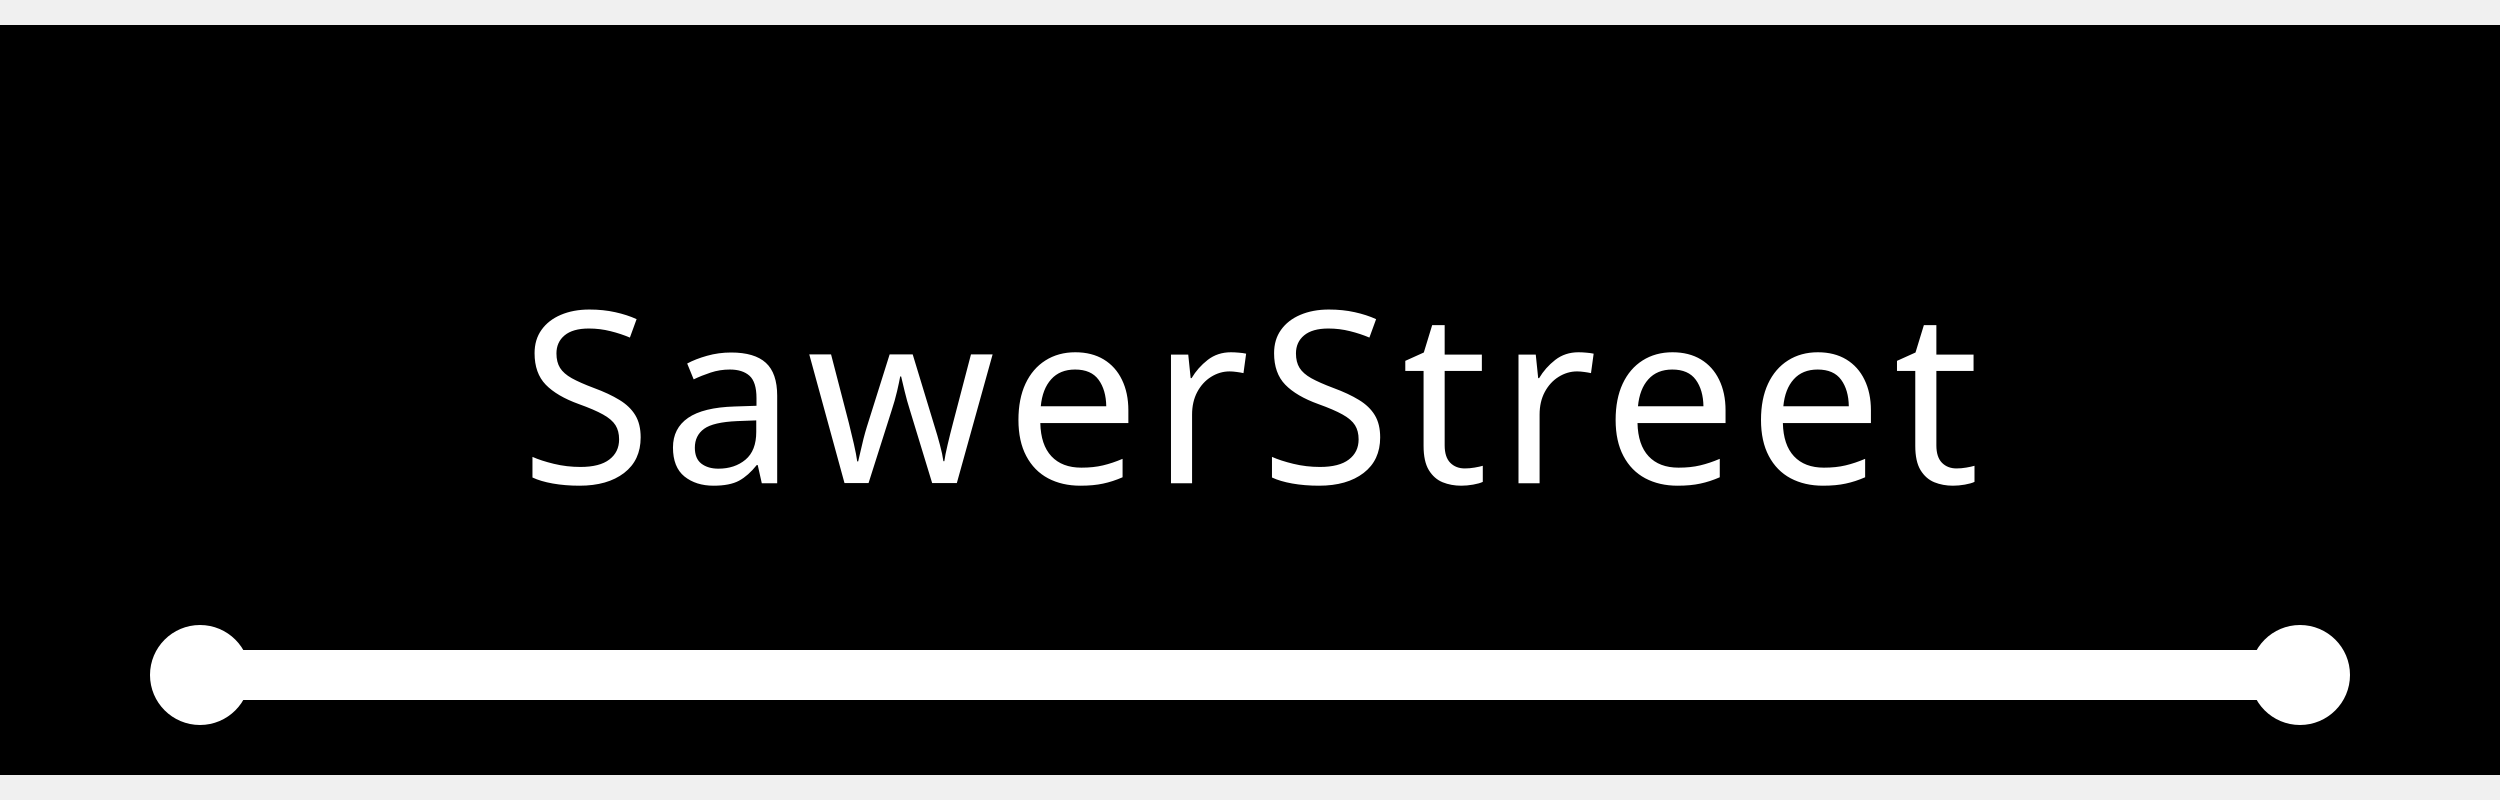
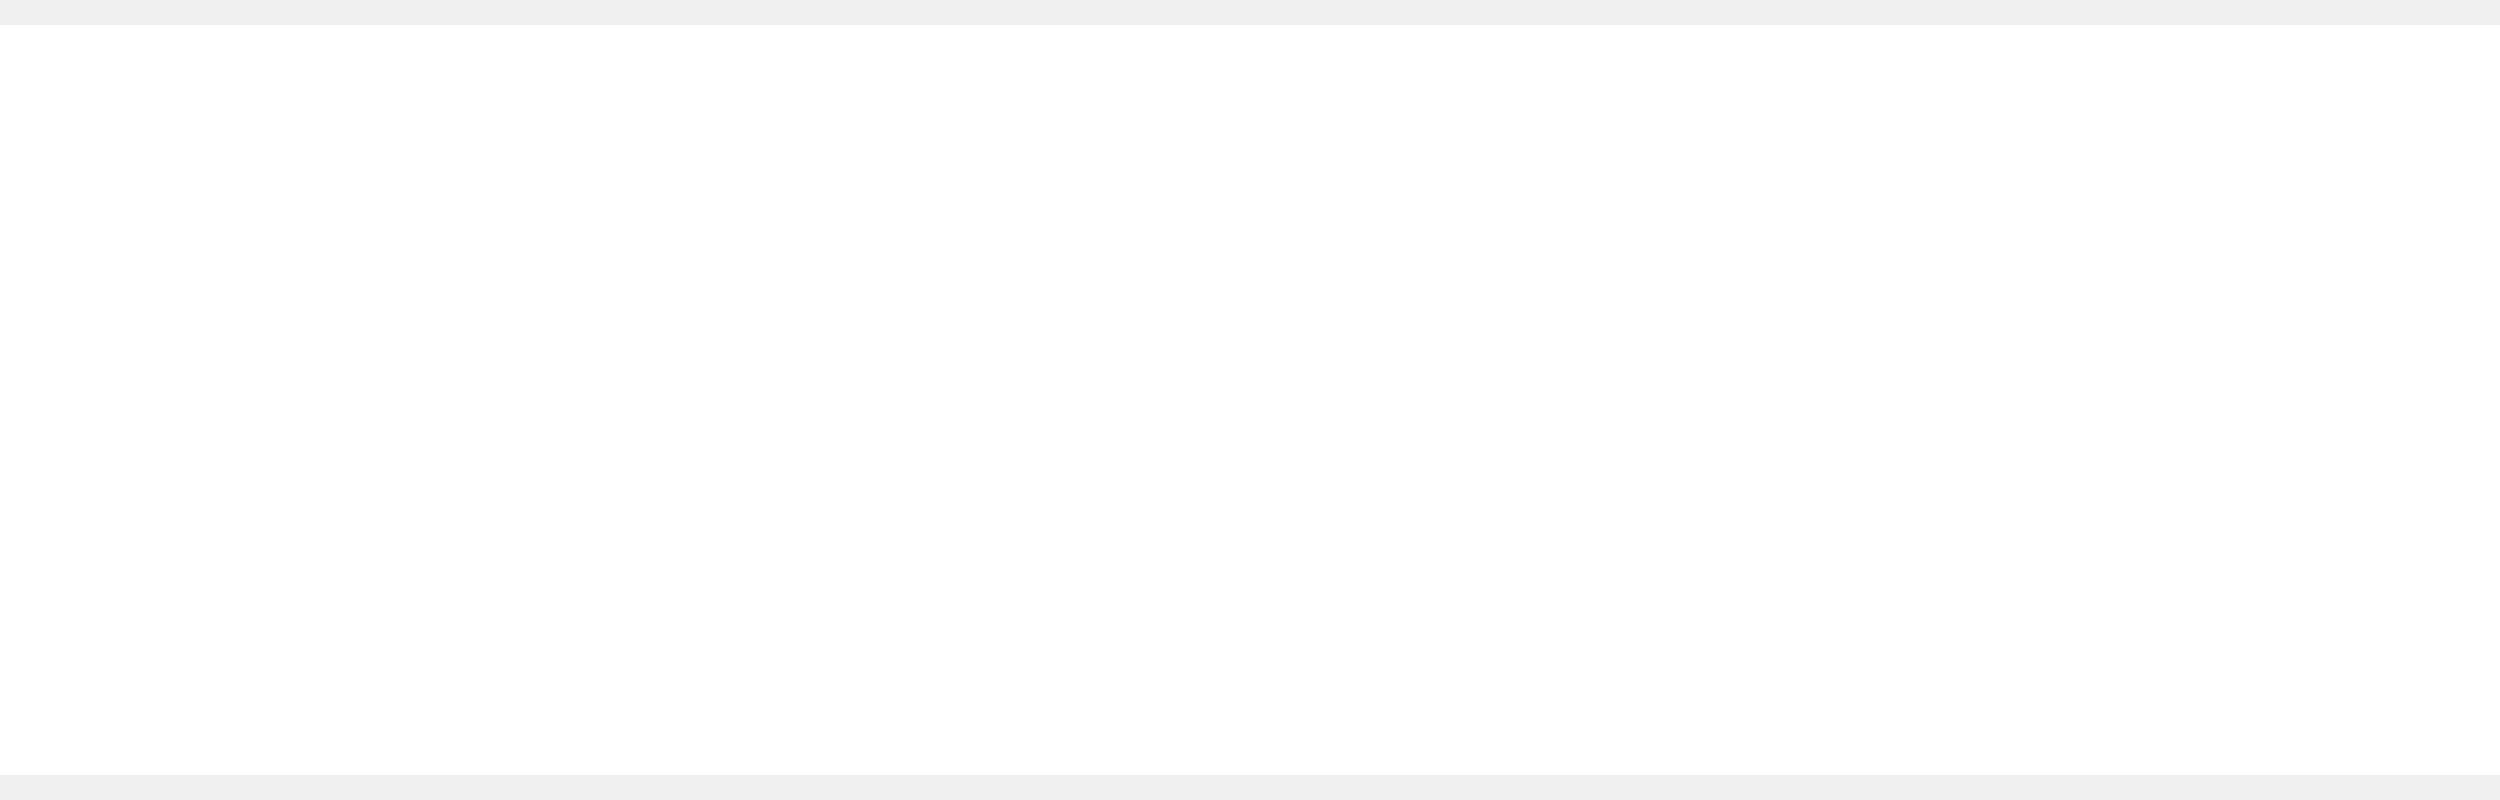
<svg xmlns="http://www.w3.org/2000/svg" width="250" height="80" viewBox="0 0 500 150" fill="none">
-   <rect width="100%" height="100%" fill="black" />
+   <rect width="100%" height="100%" fill="white" />
  <text x="50%" y="50%" dominant-baseline="middle" text-anchor="middle" font-family="Impact, sans-serif" font-size="48" fill="white" letter-spacing="2">
    SawerStreet
  </text>
  <circle cx="40" cy="130" r="10" fill="white" />
  <circle cx="460" cy="130" r="10" fill="white" />
  <rect x="40" y="125" width="420" height="10" rx="5" fill="white" />
</svg>
